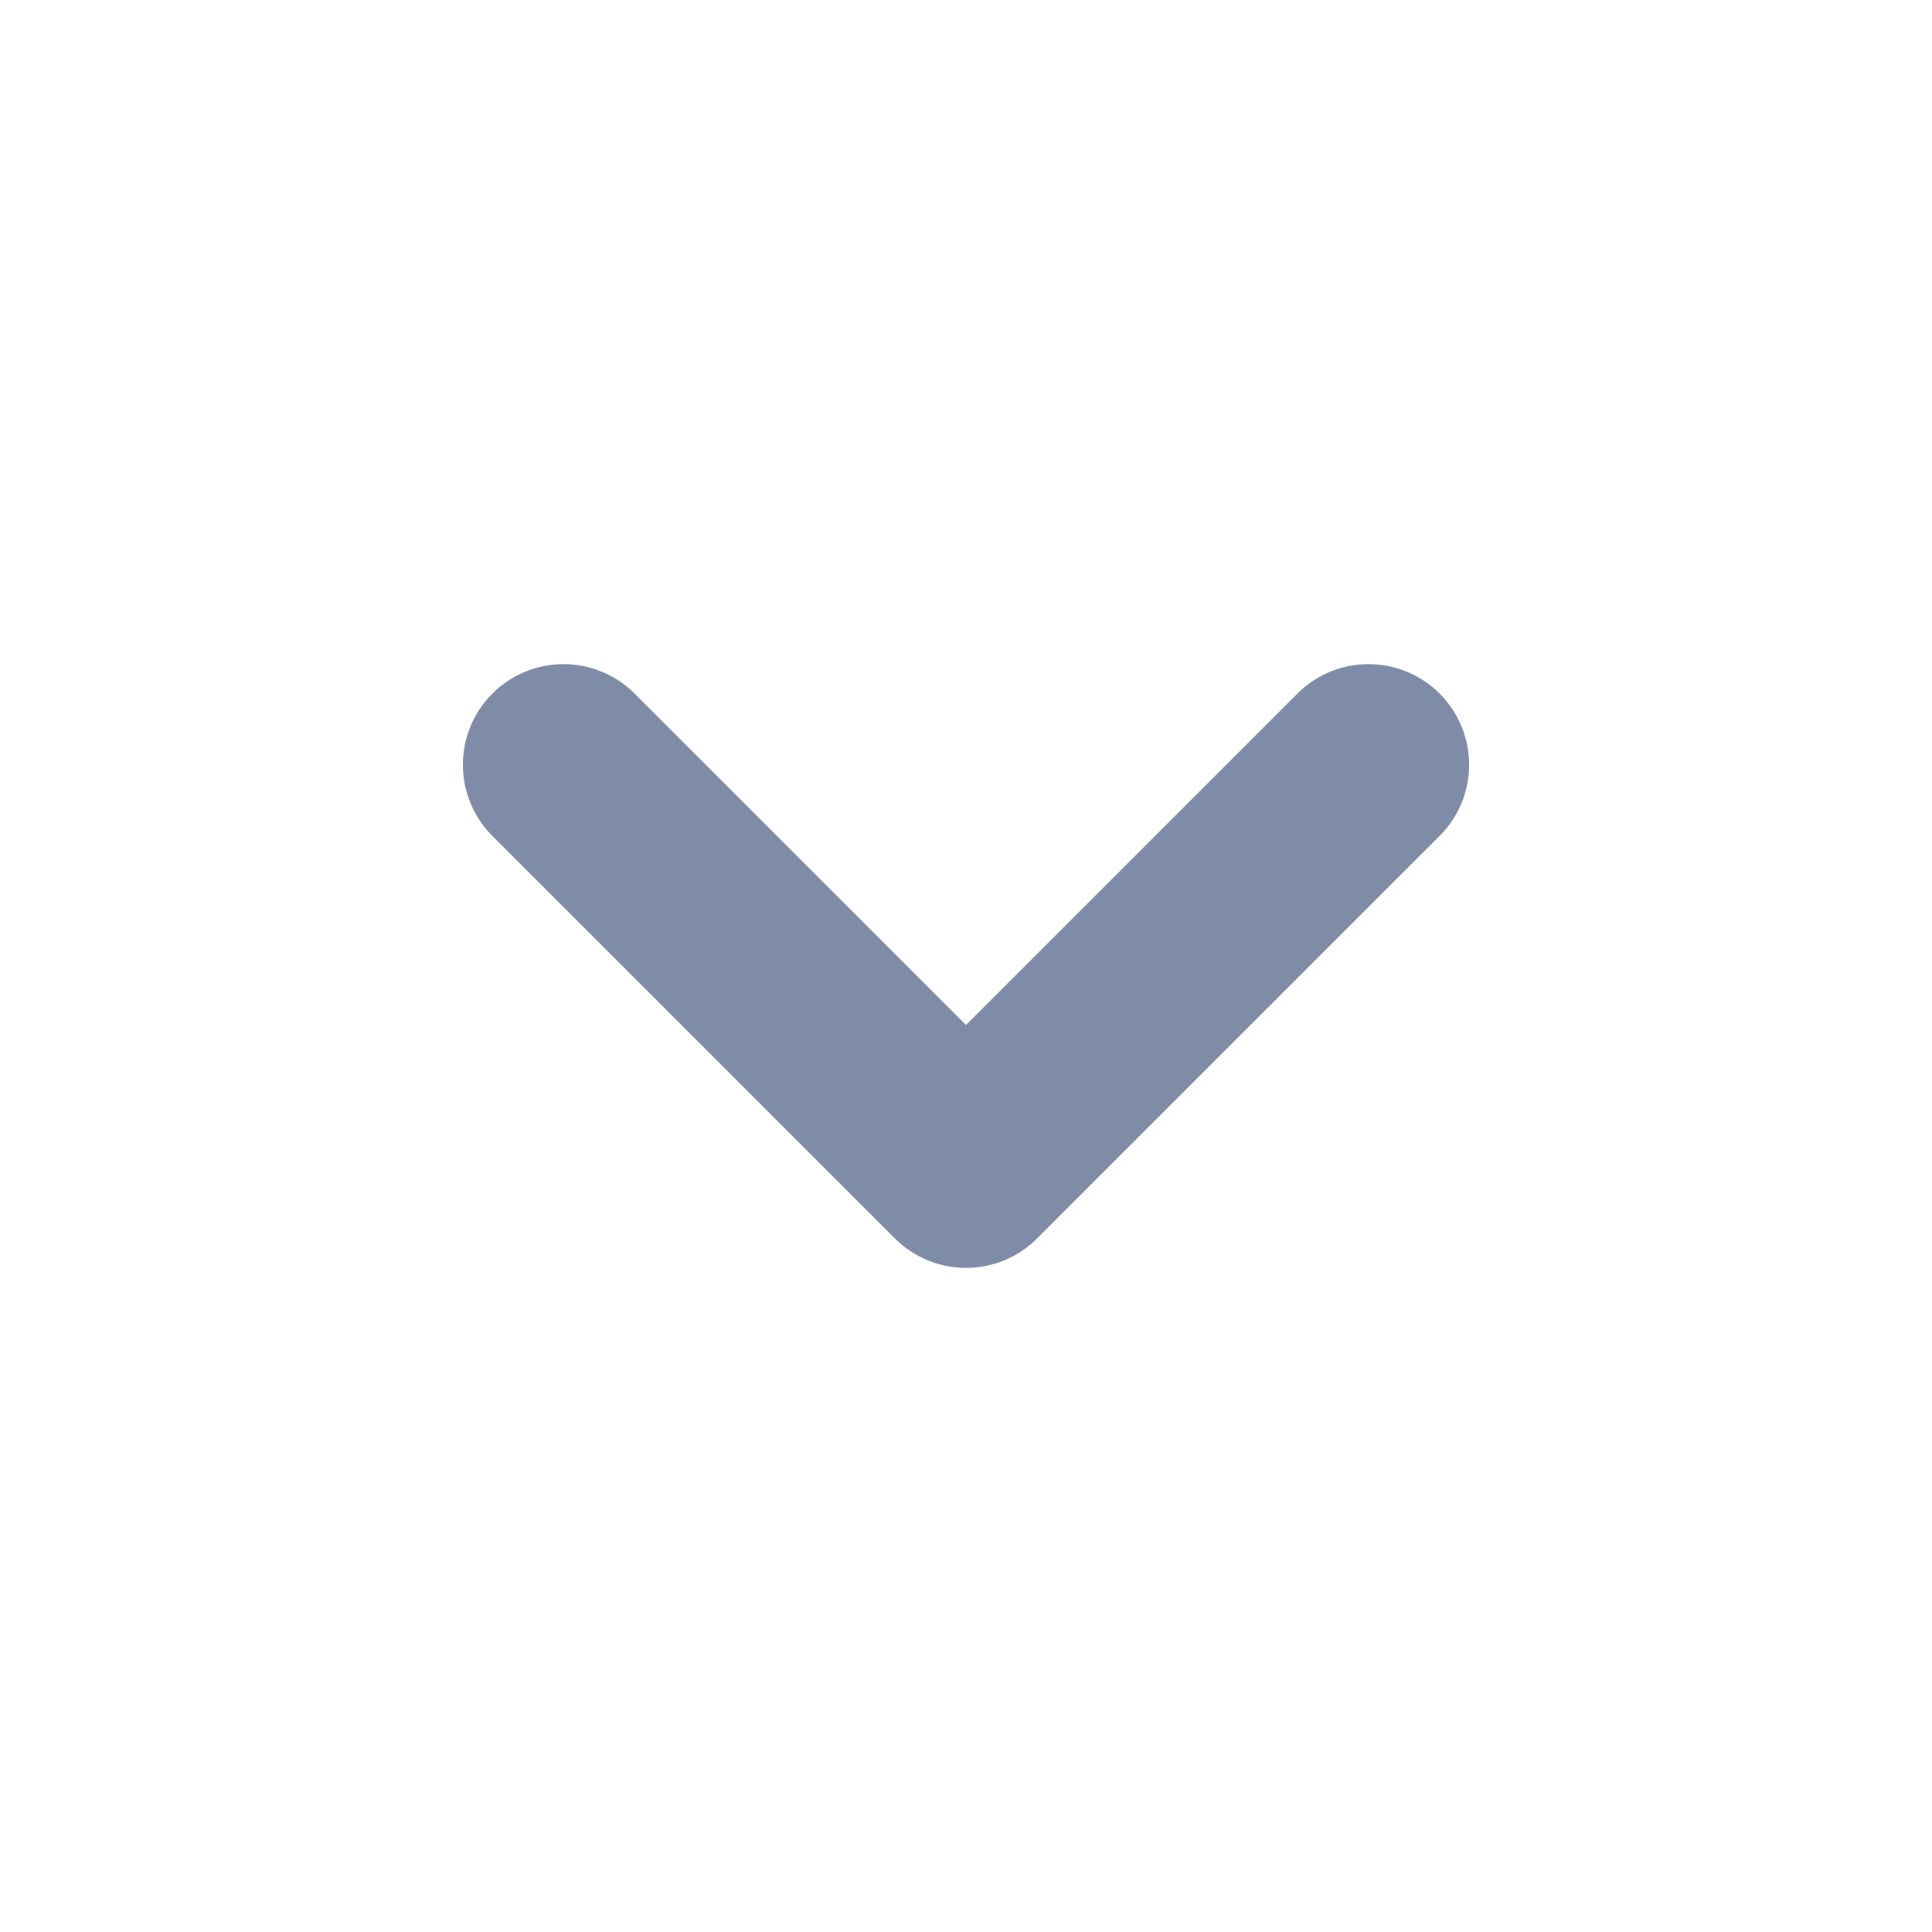
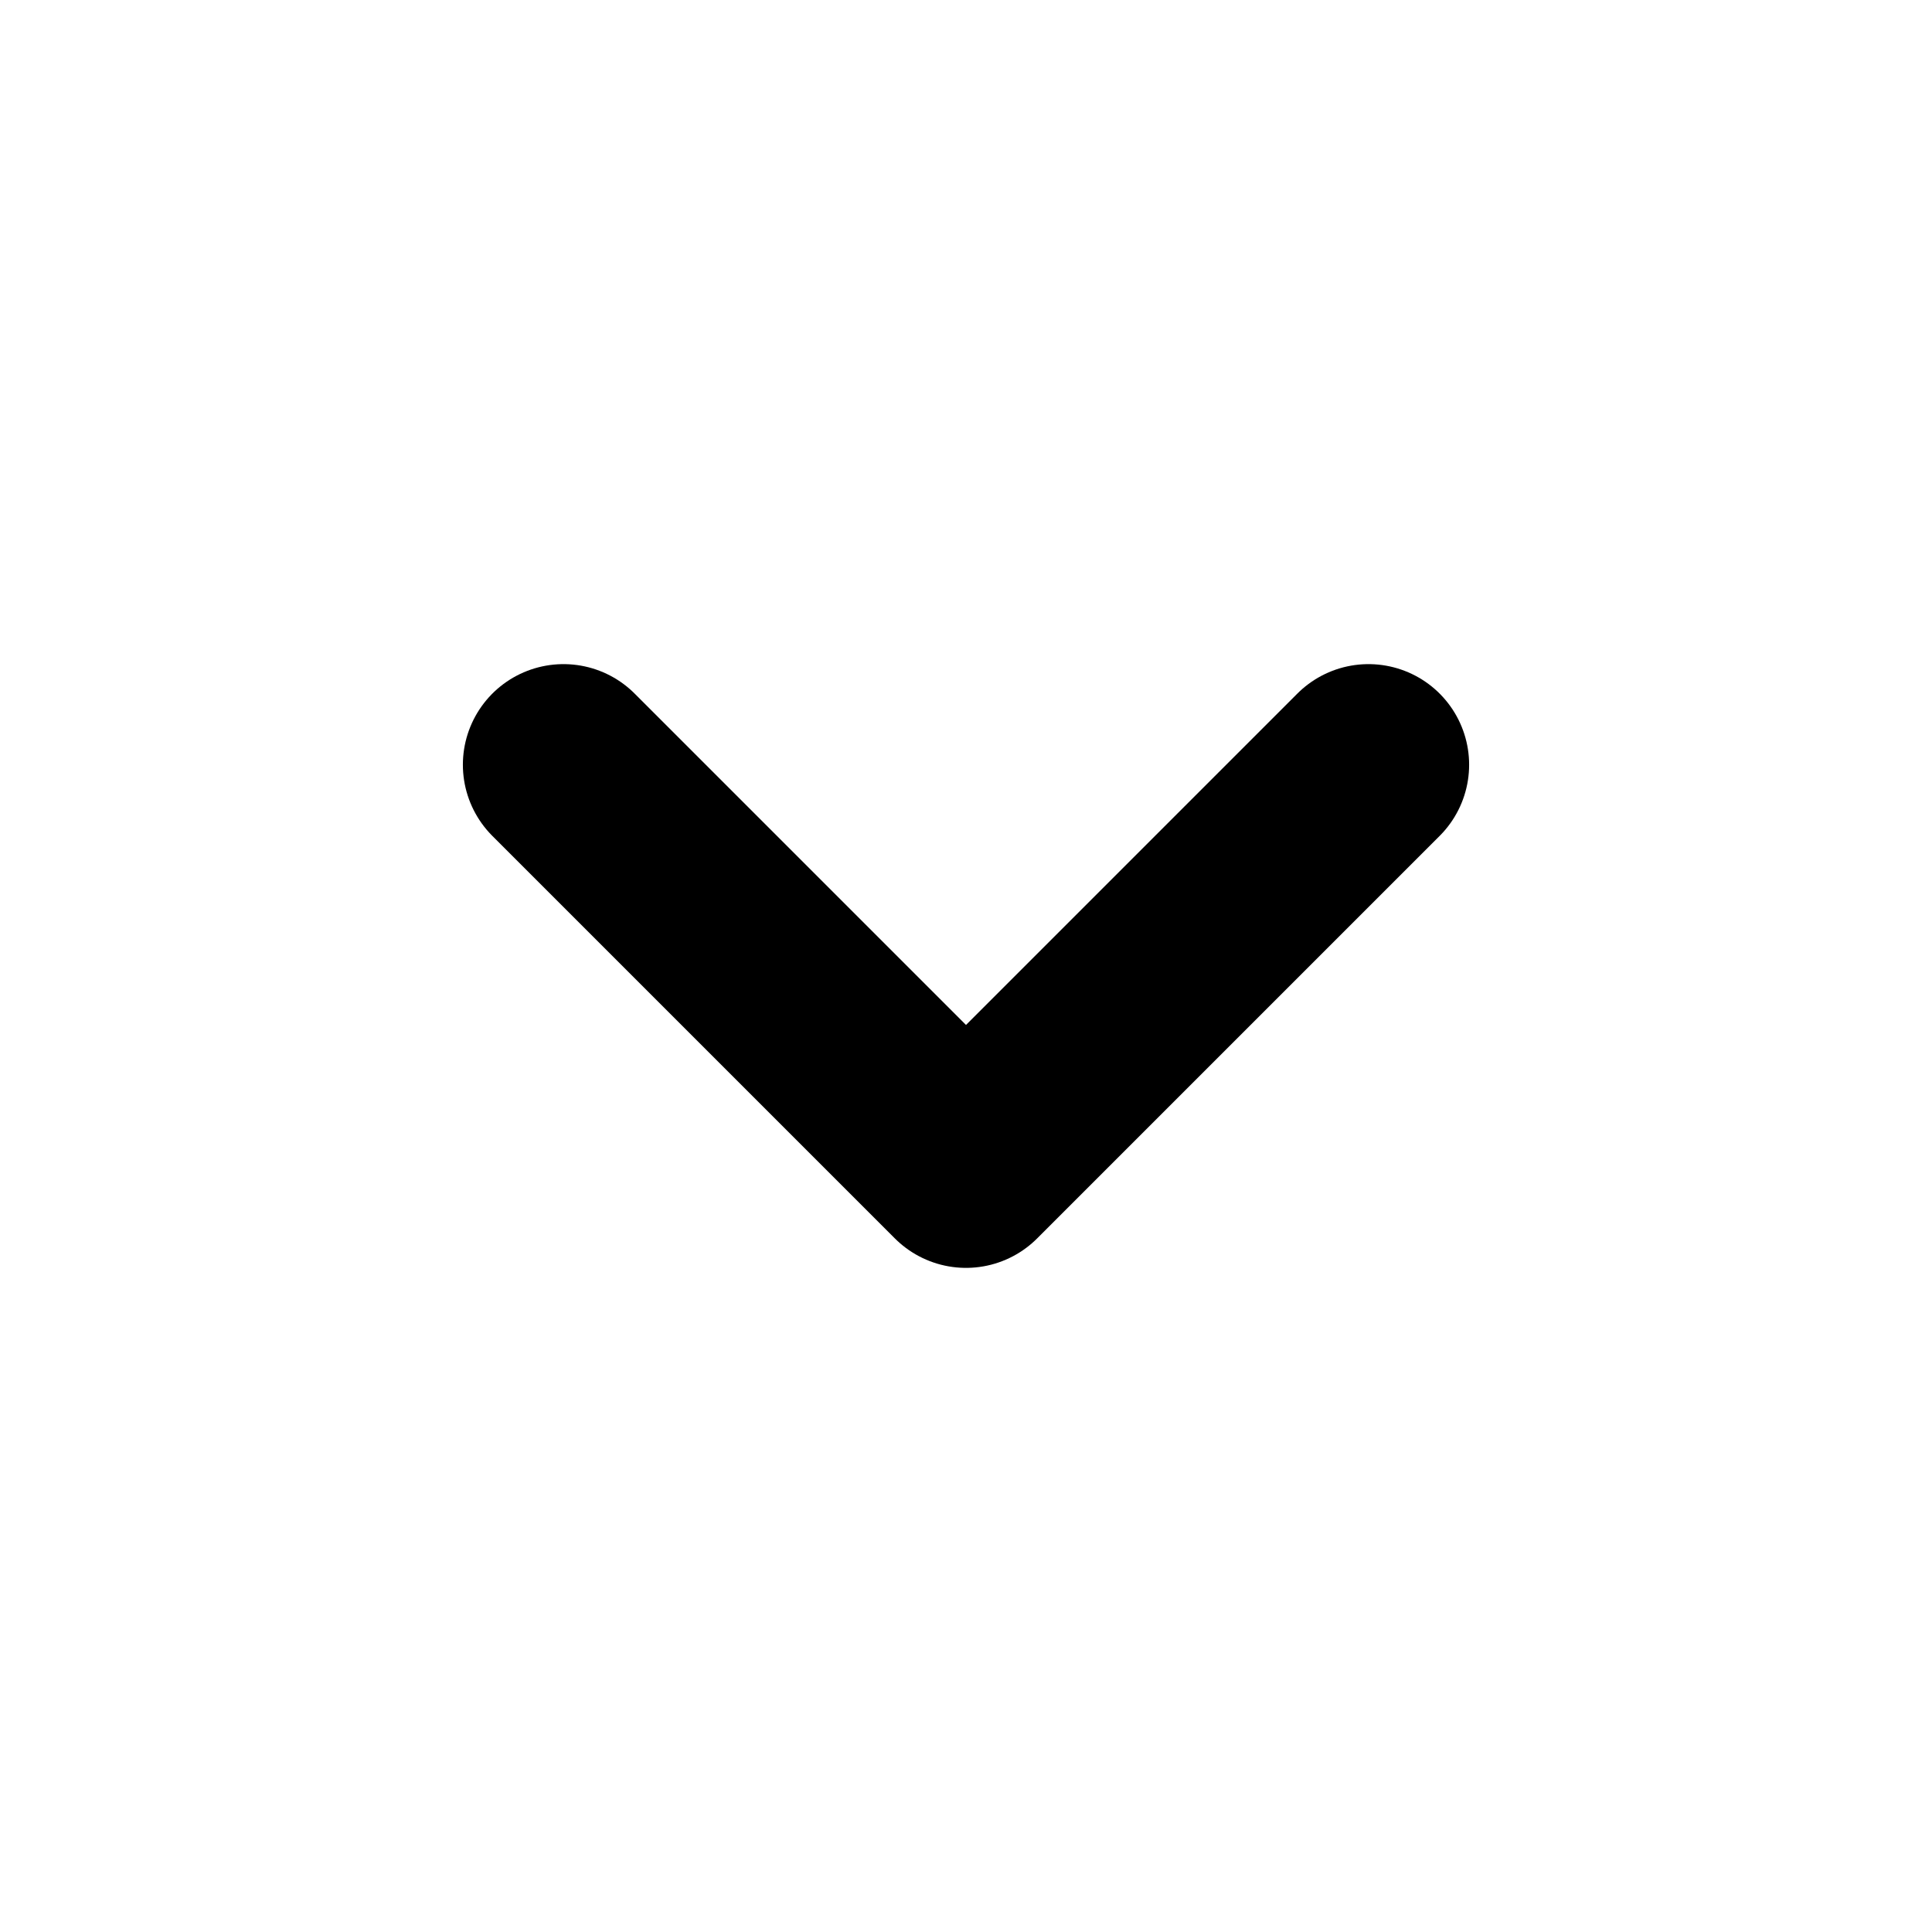
<svg xmlns="http://www.w3.org/2000/svg" width="24" height="24" viewBox="0 0 24 24" fill="none">
-   <path d="M17 9.5L12 14.5L7 9.5" stroke="#7E8CA8" stroke-width="2.5" stroke-linecap="round" stroke-linejoin="round" />
+   <path d="M17 9.5L12 14.5L7 9.5" stroke="currentColor" stroke-width="2.5" stroke-linecap="round" stroke-linejoin="round" />
</svg>
